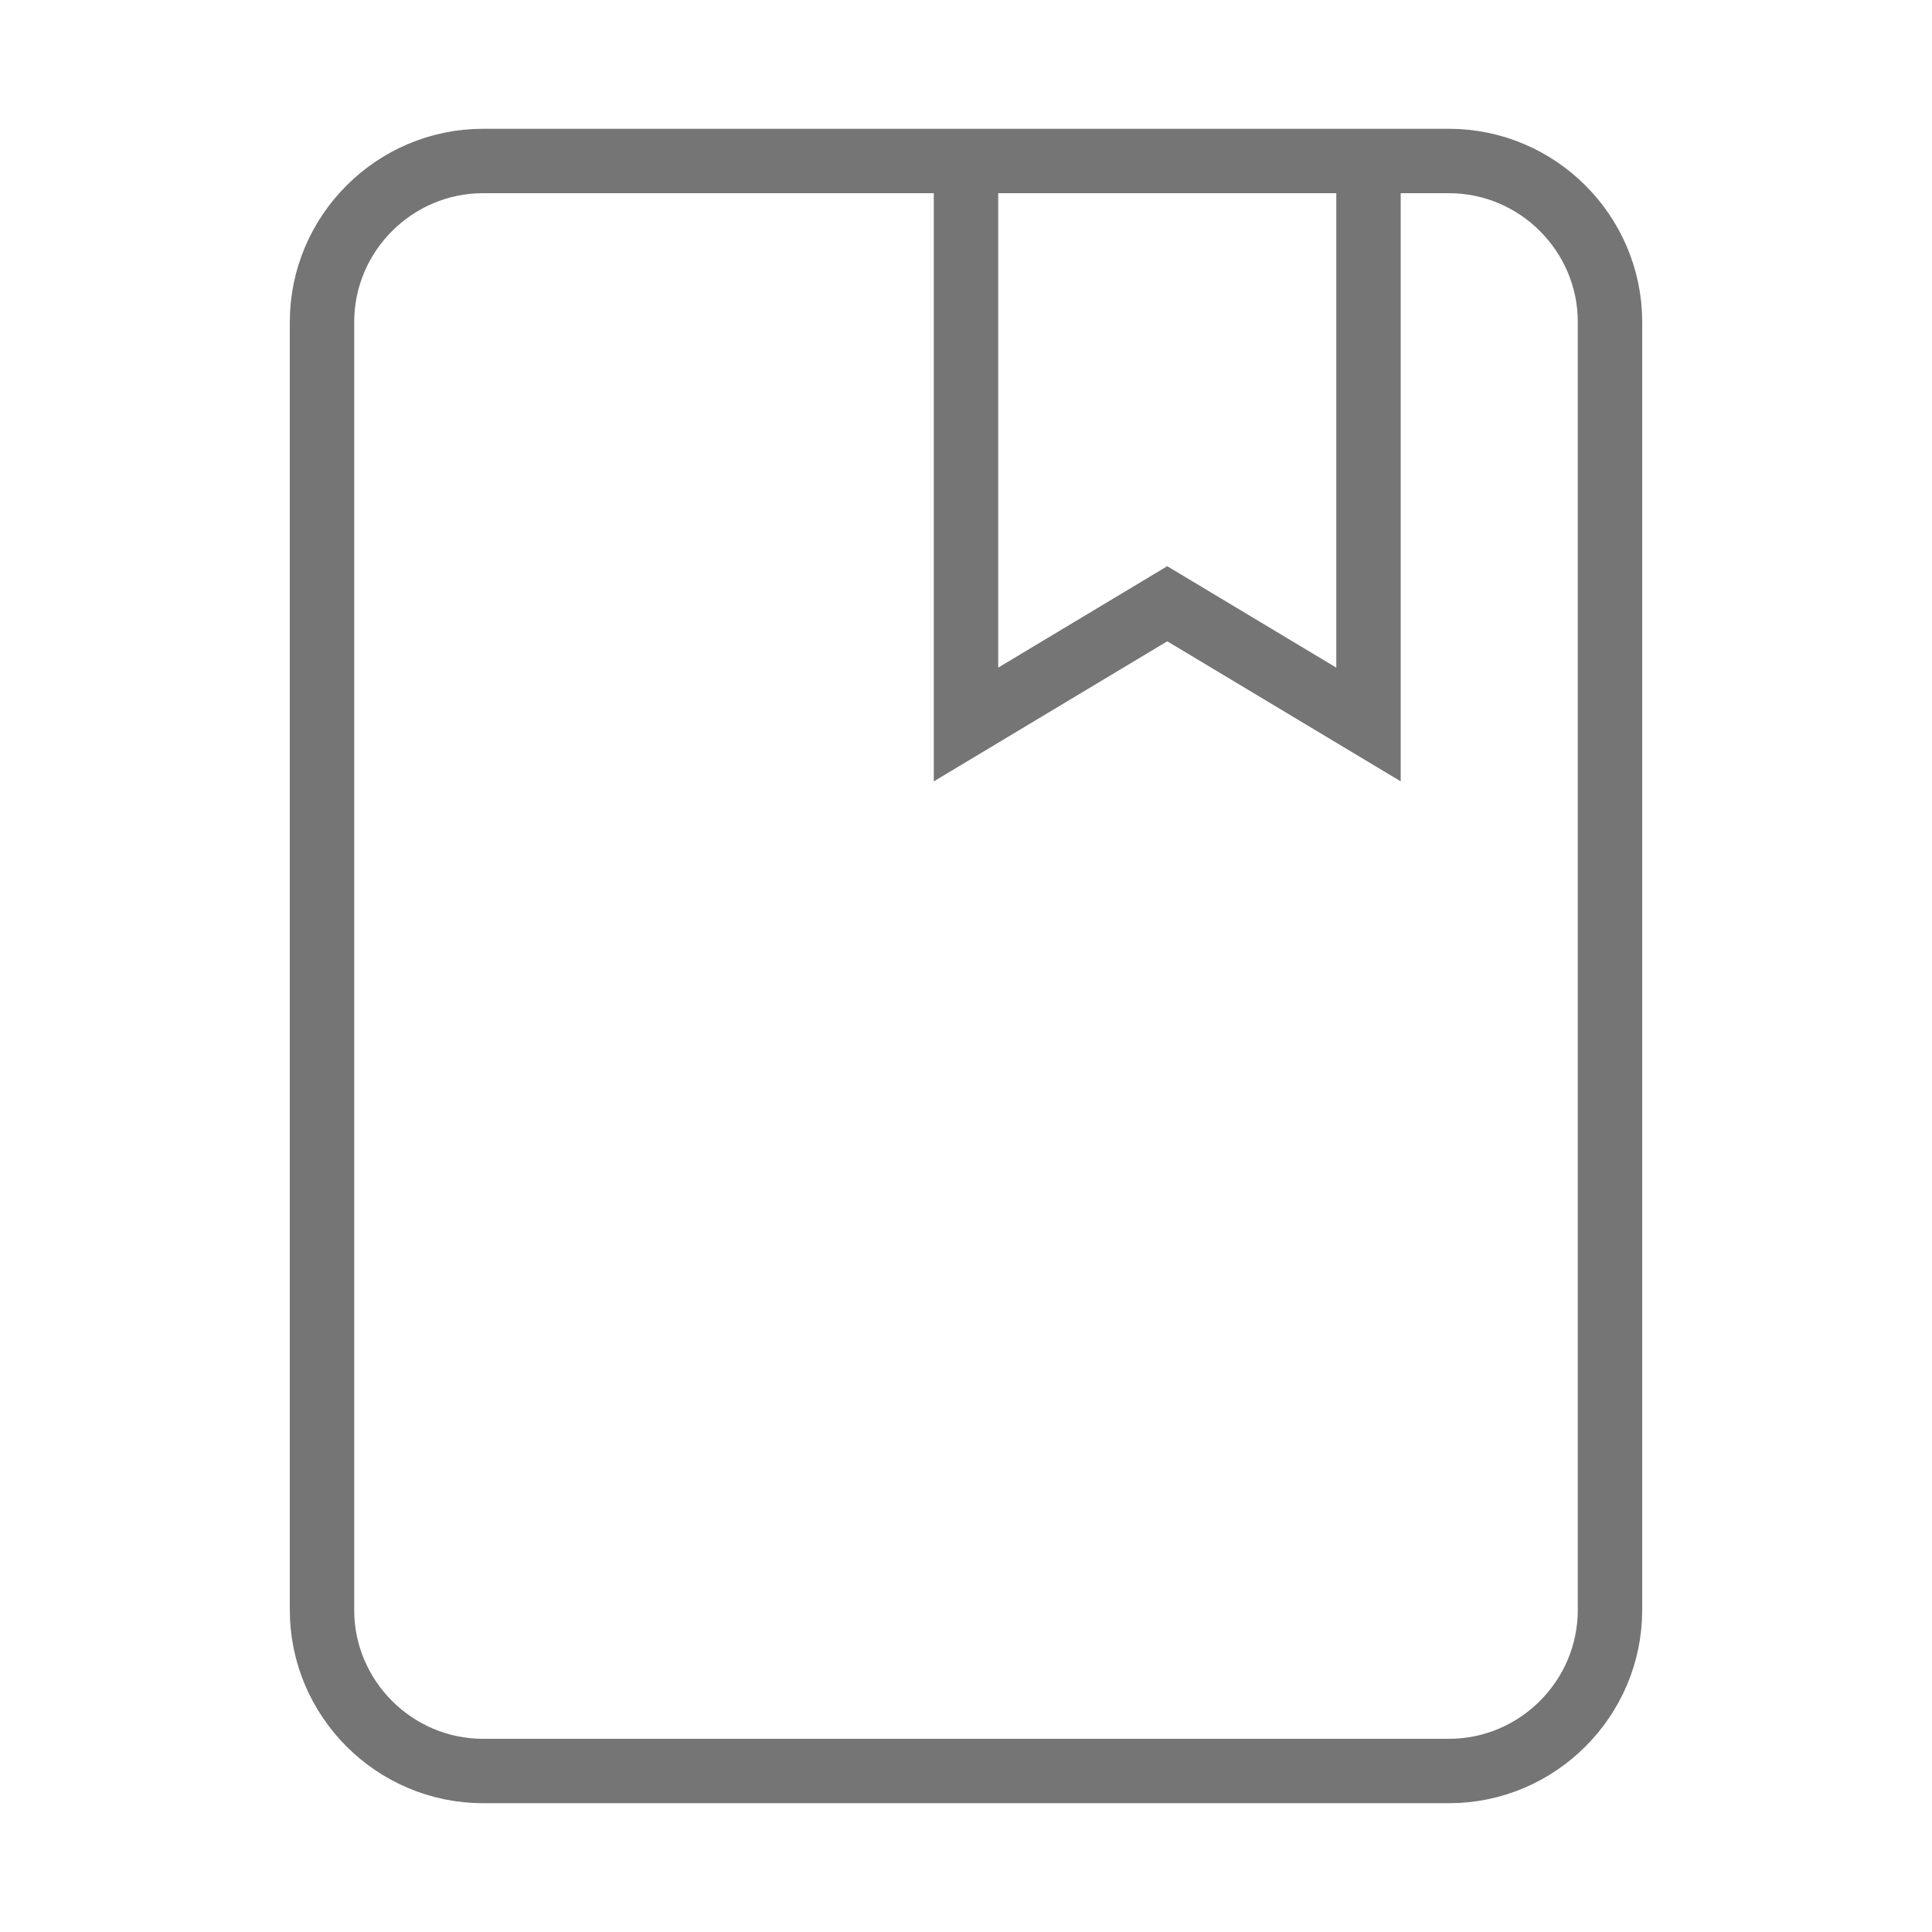
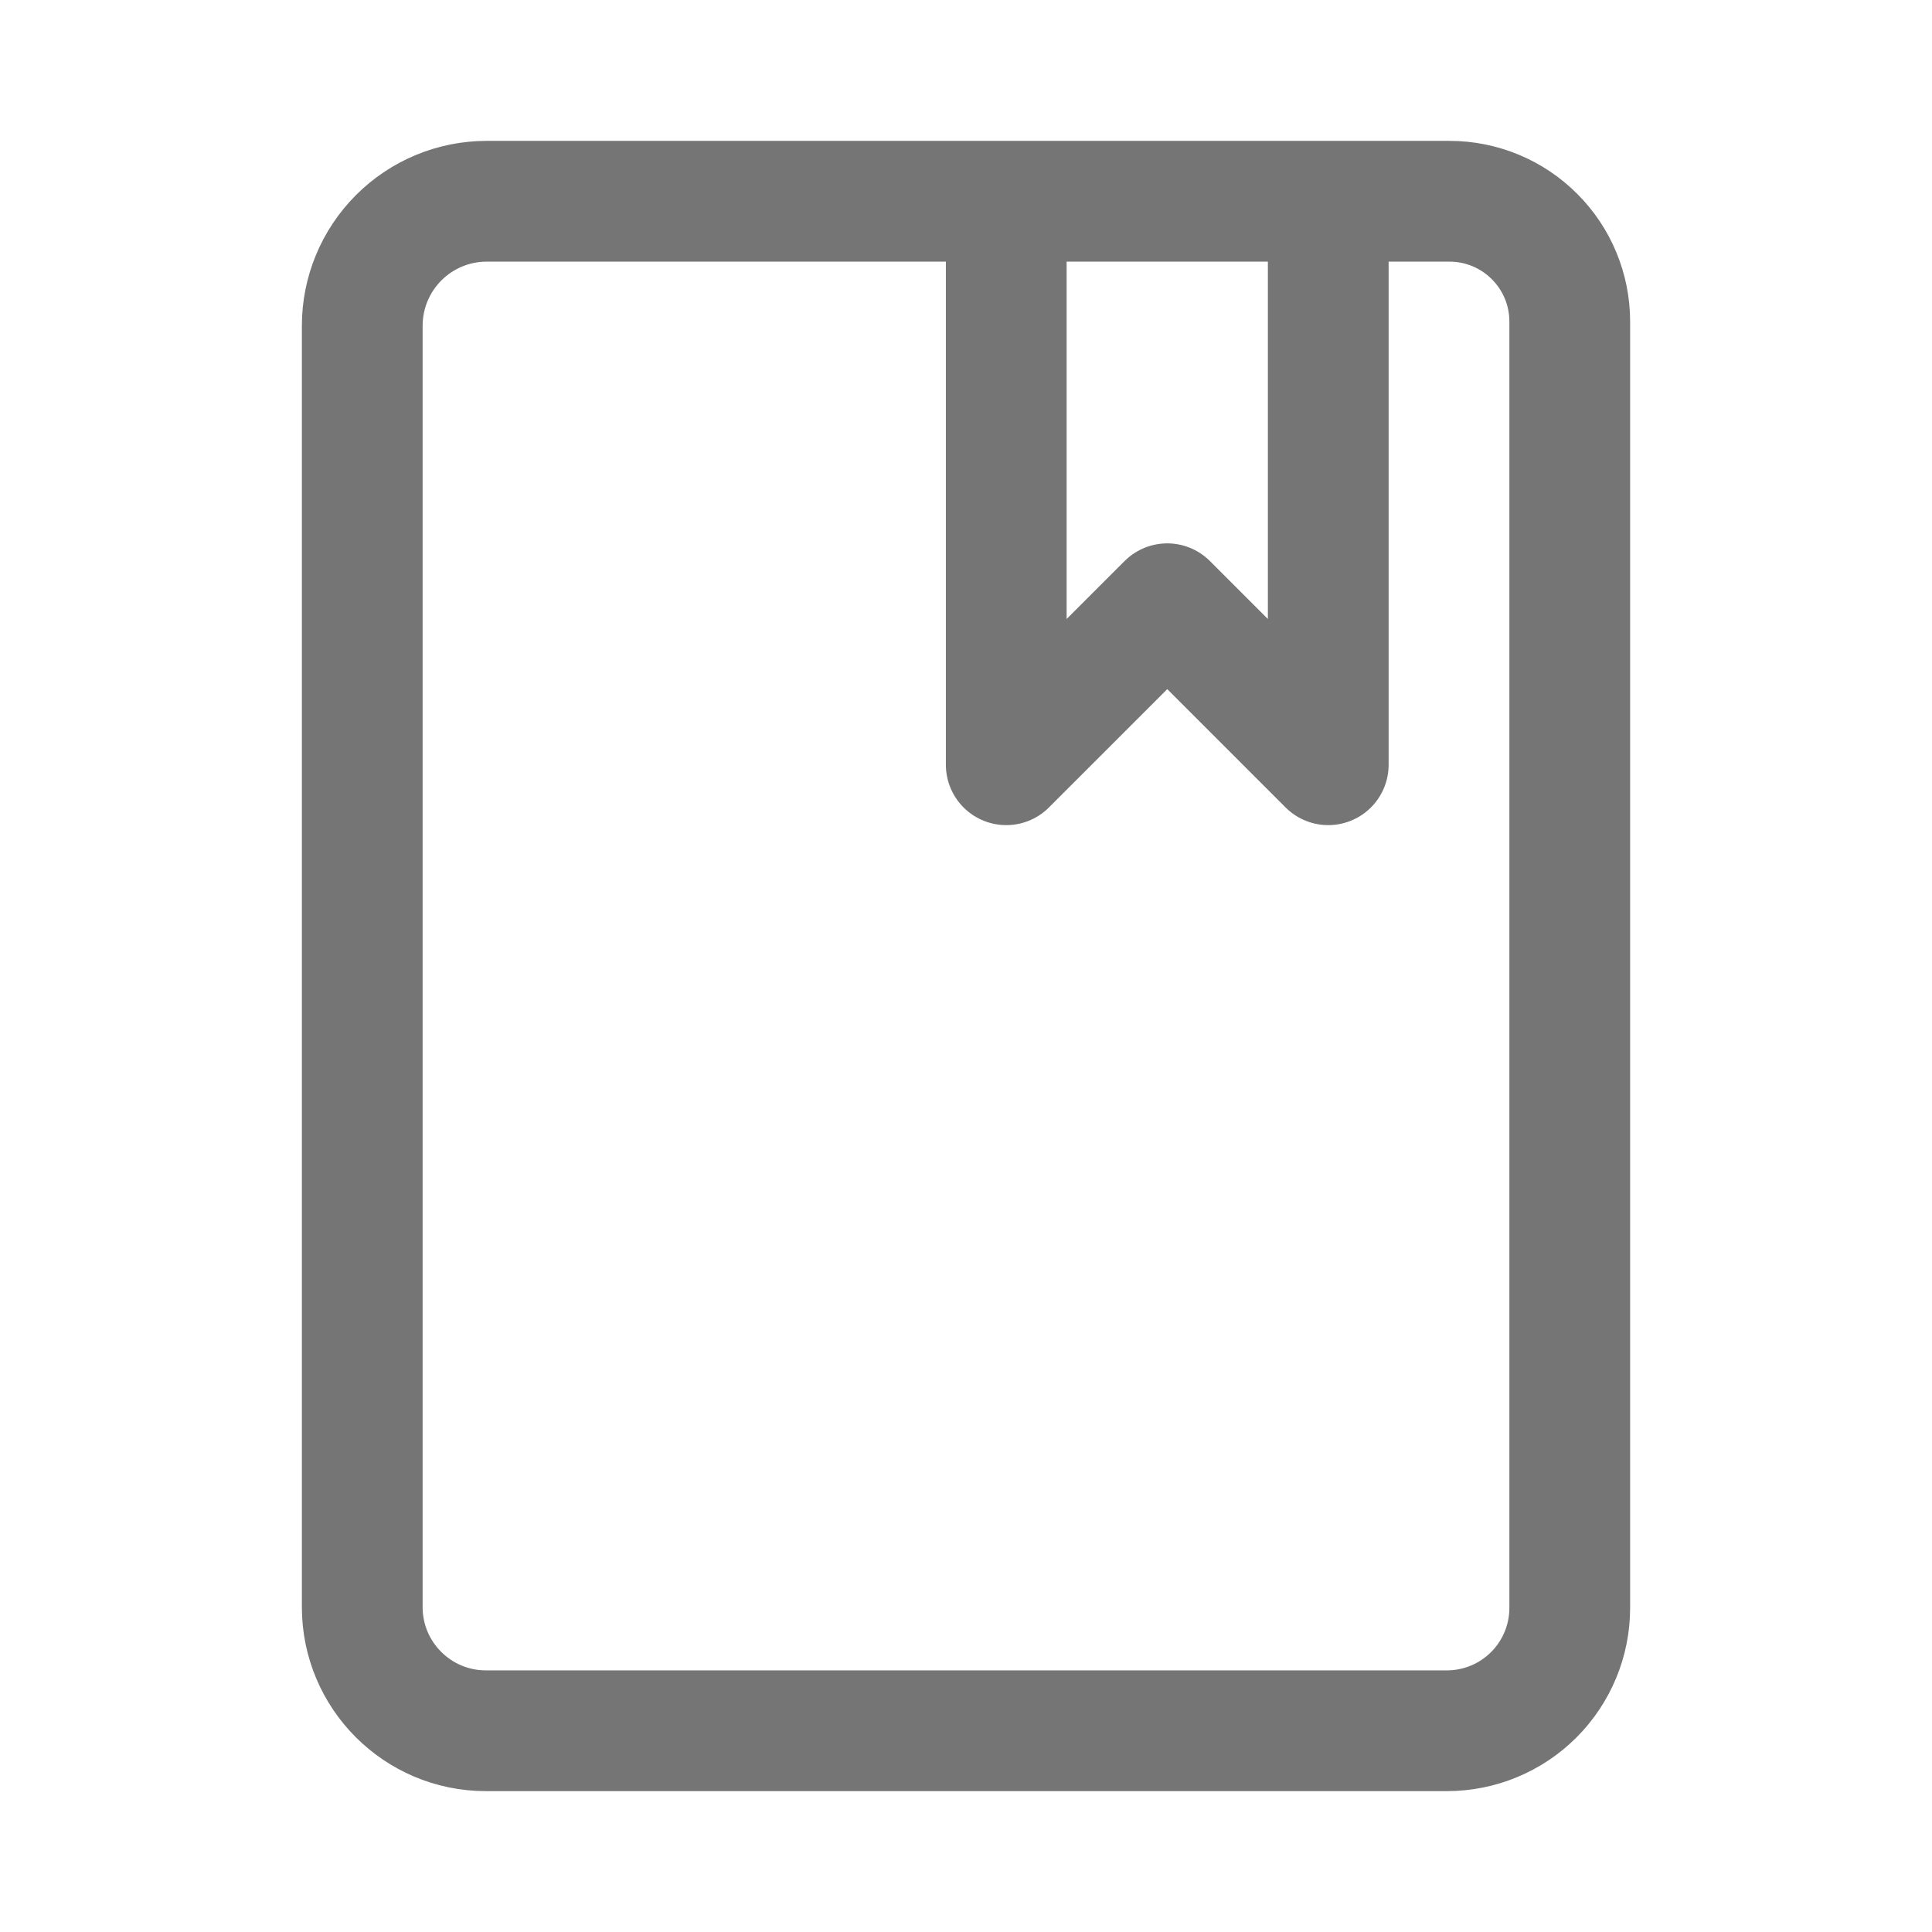
<svg xmlns="http://www.w3.org/2000/svg" width="24" height="24" viewBox="0 0 24 24">
-   <path fill="none" stroke="#757575" stroke-width="0.8" stroke-miterlimit="10" d="M17,2v7l-2.5-1.5L12,9V2 M6,2C4.9,2,4,2.9,4,4v16c0,1.1,0.9,2,2,2h12c1.1,0,2-0.9,2-2V4c0-1.1-0.9-2-2-2H6z" />
+   <path fill="none" stroke="#757575" stroke-width="1.5" stroke-linecap="round" stroke-linejoin="round" d="M19.5 3.994c0-.396-.157-.776-.438-1.056-.28-.281-.66-.438-1.056-.438H6.046c-.41   0-.803.163-1.093.453-.29.29-.453.683-.453 1.093v15.918c0 .848.688 1.536 1.536   1.536h11.939c.404 0 .792-.161 1.078-.447.286-.286.447-.674.447-1.078V3.994zm-7-1.494v7l2-2   2 2v-7" />
</svg>
